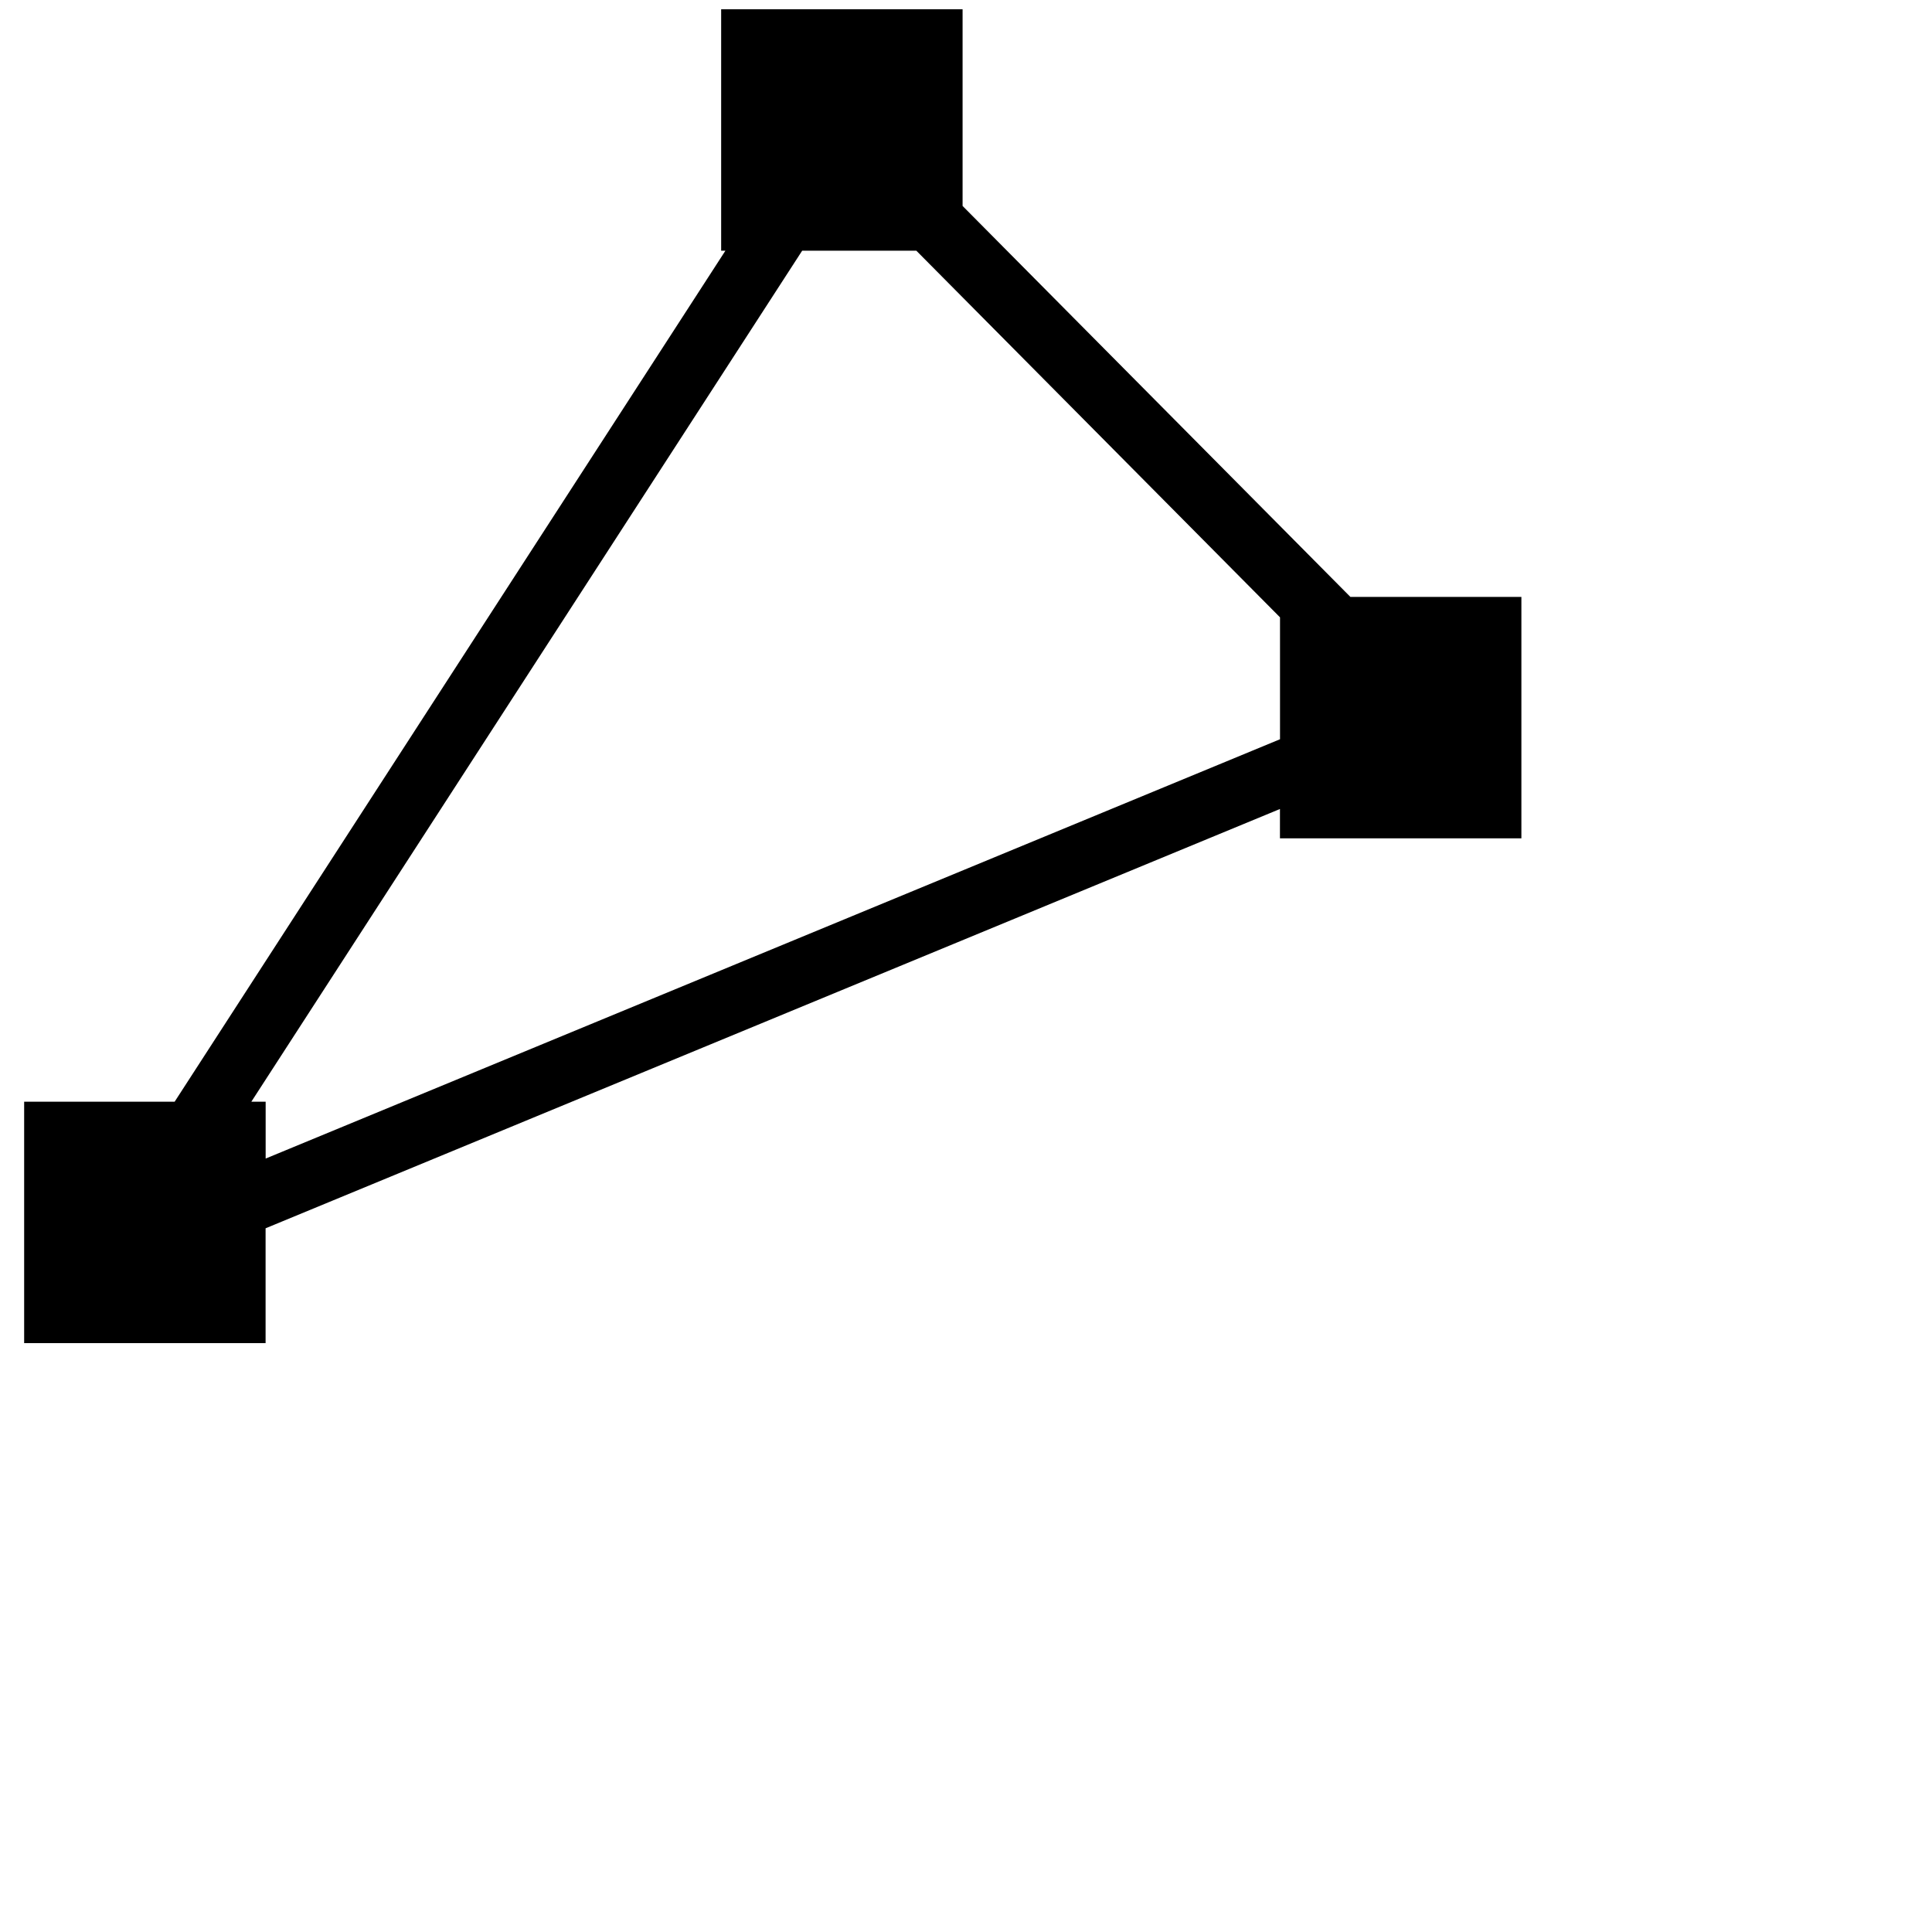
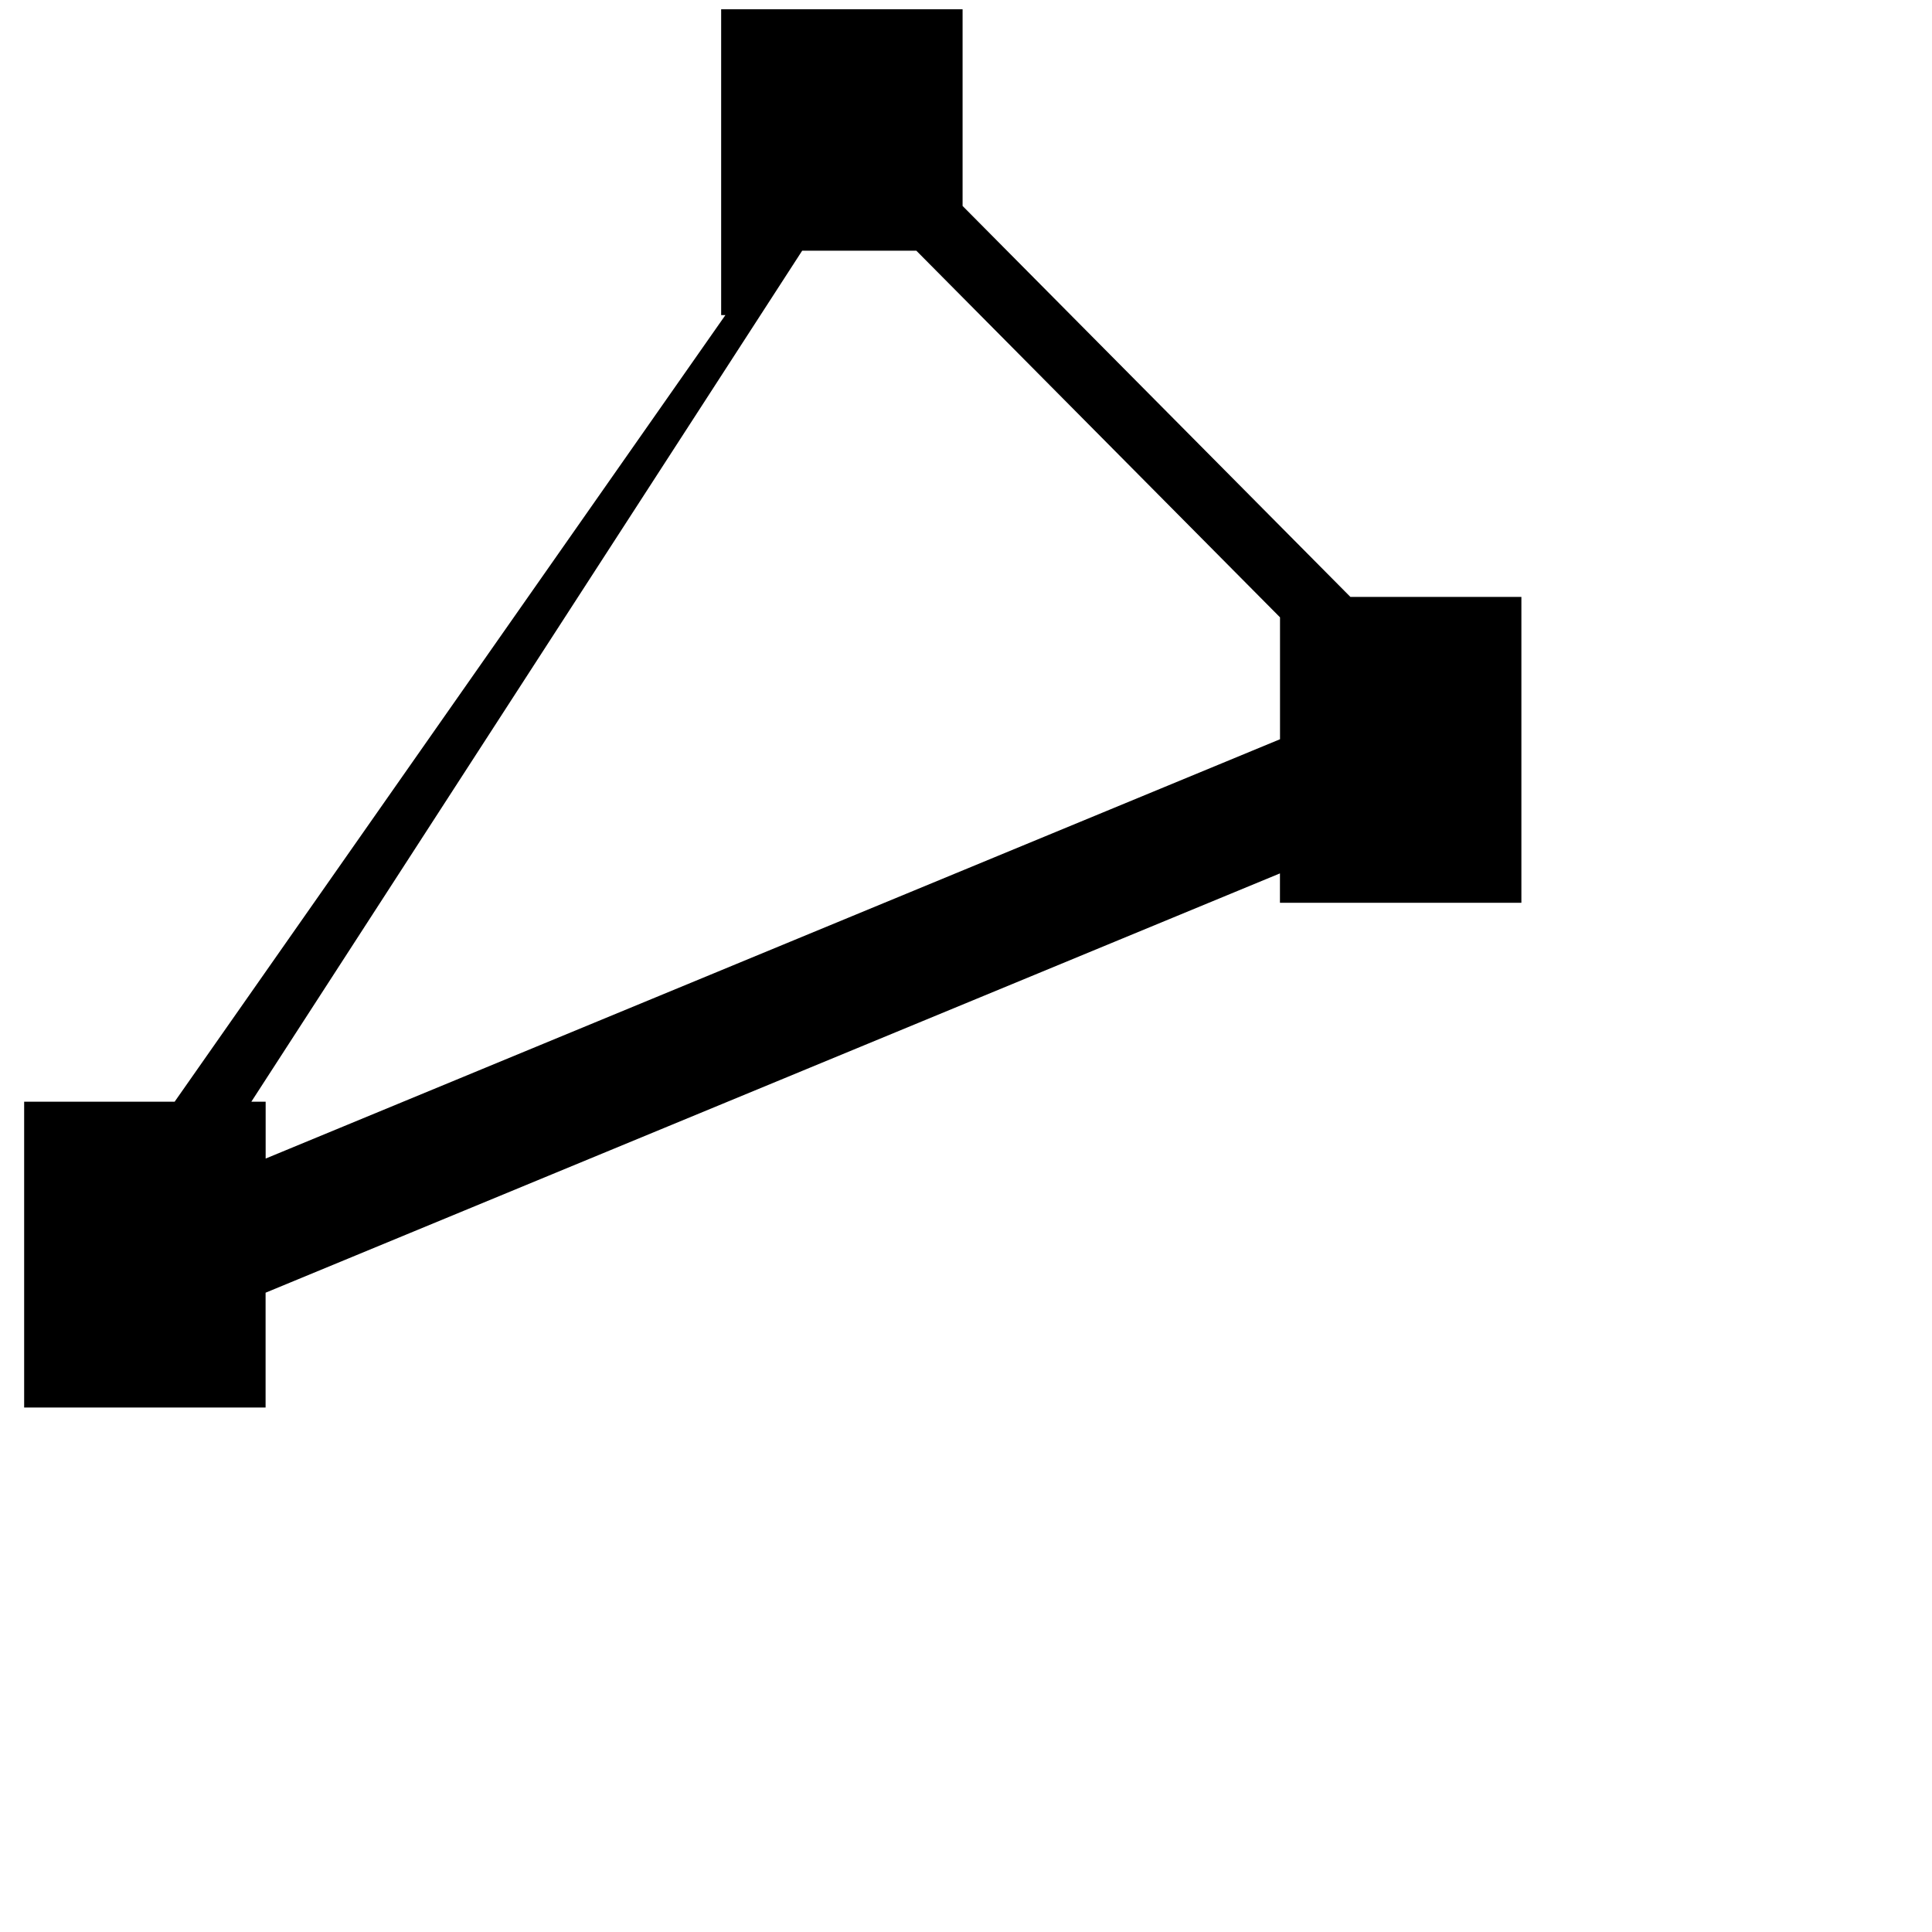
<svg xmlns="http://www.w3.org/2000/svg" version="1.1" viewBox="0 0 30 30">
-   <path id="paths" d="M20.969,9.269l-6.022-6.071V0.144h-3.749v3.749h0.066L2.712,17.107H0.375v3.749h3.749v-1.783l15.751-6.511v0.456h3.749             V9.269H20.969z M4.125,17.99v-0.883H3.903l8.553-13.214h1.773l5.647,5.693v1.893L4.125,17.99z" />
+   <path id="paths" d="M20.969,9.269l-6.022-6.071V0.144h-3.749v4.749h0.066L2.712,17.107H0.375v4.749h3.749v-1.783l15.751-6.511v0.456h3.749             V9.269H20.969z M4.125,17.99v-0.883H3.903l8.553-13.214h1.773l5.647,5.693v1.893L4.125,17.99z" />
</svg>
